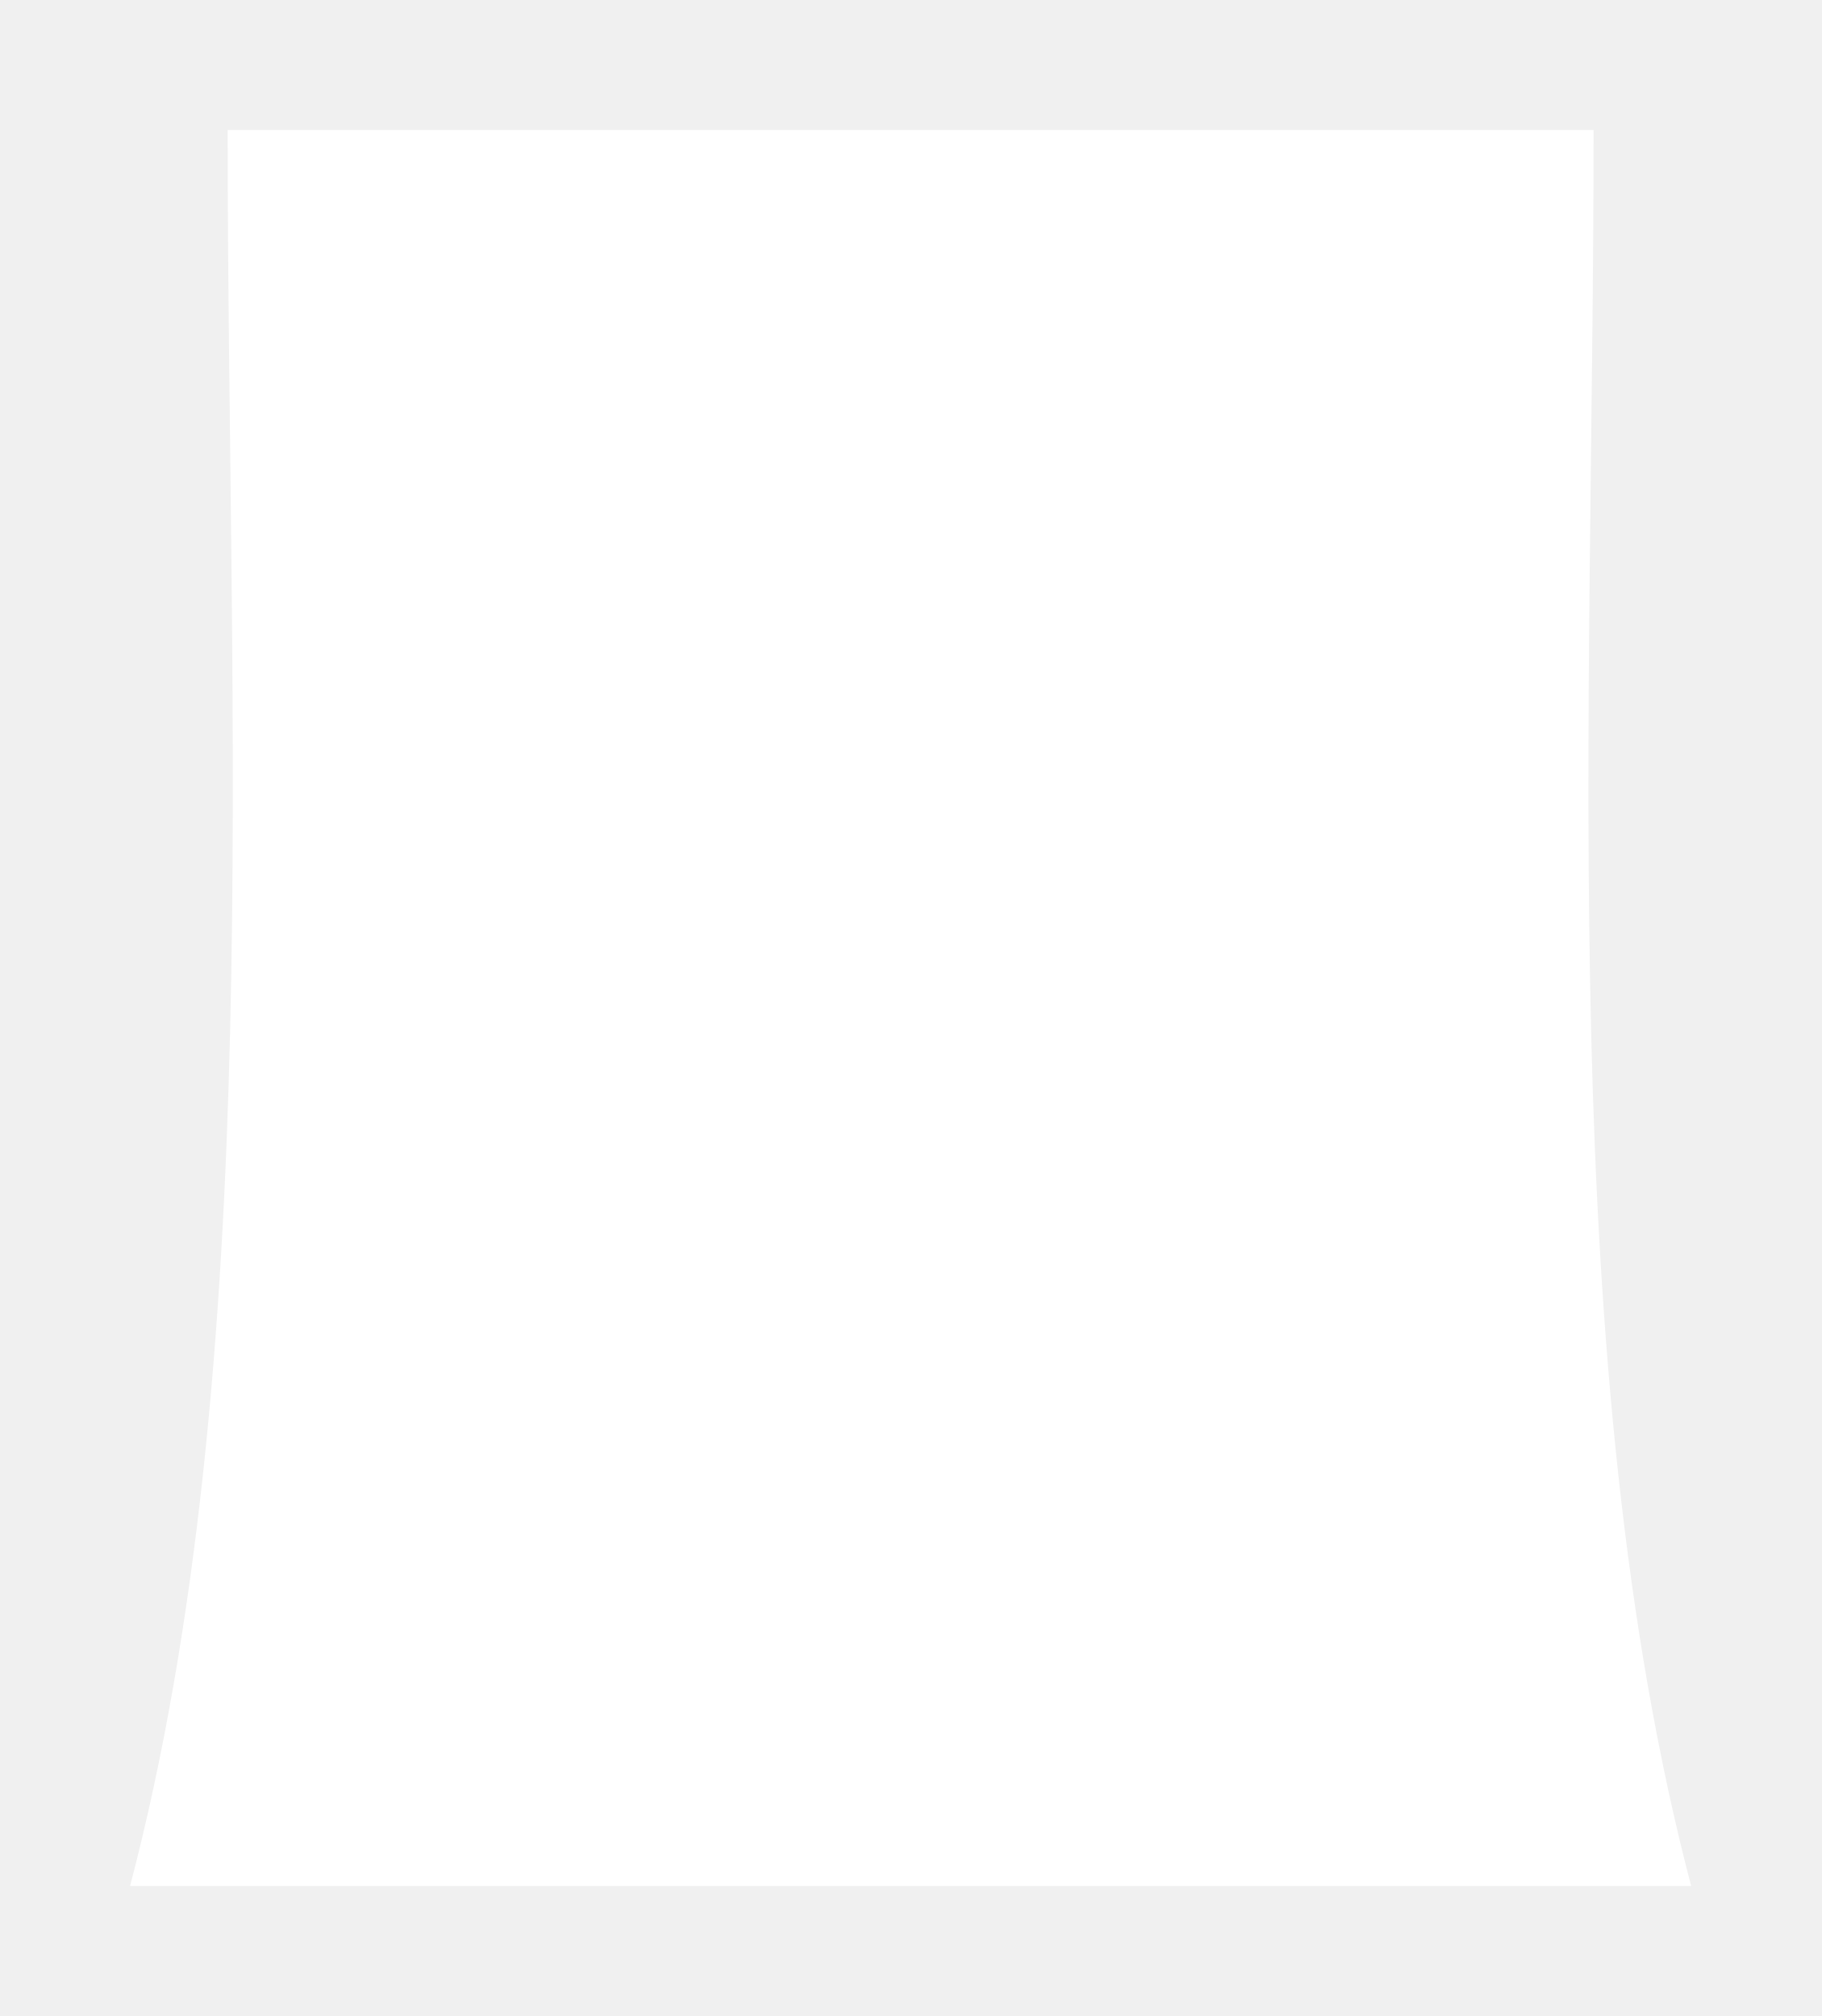
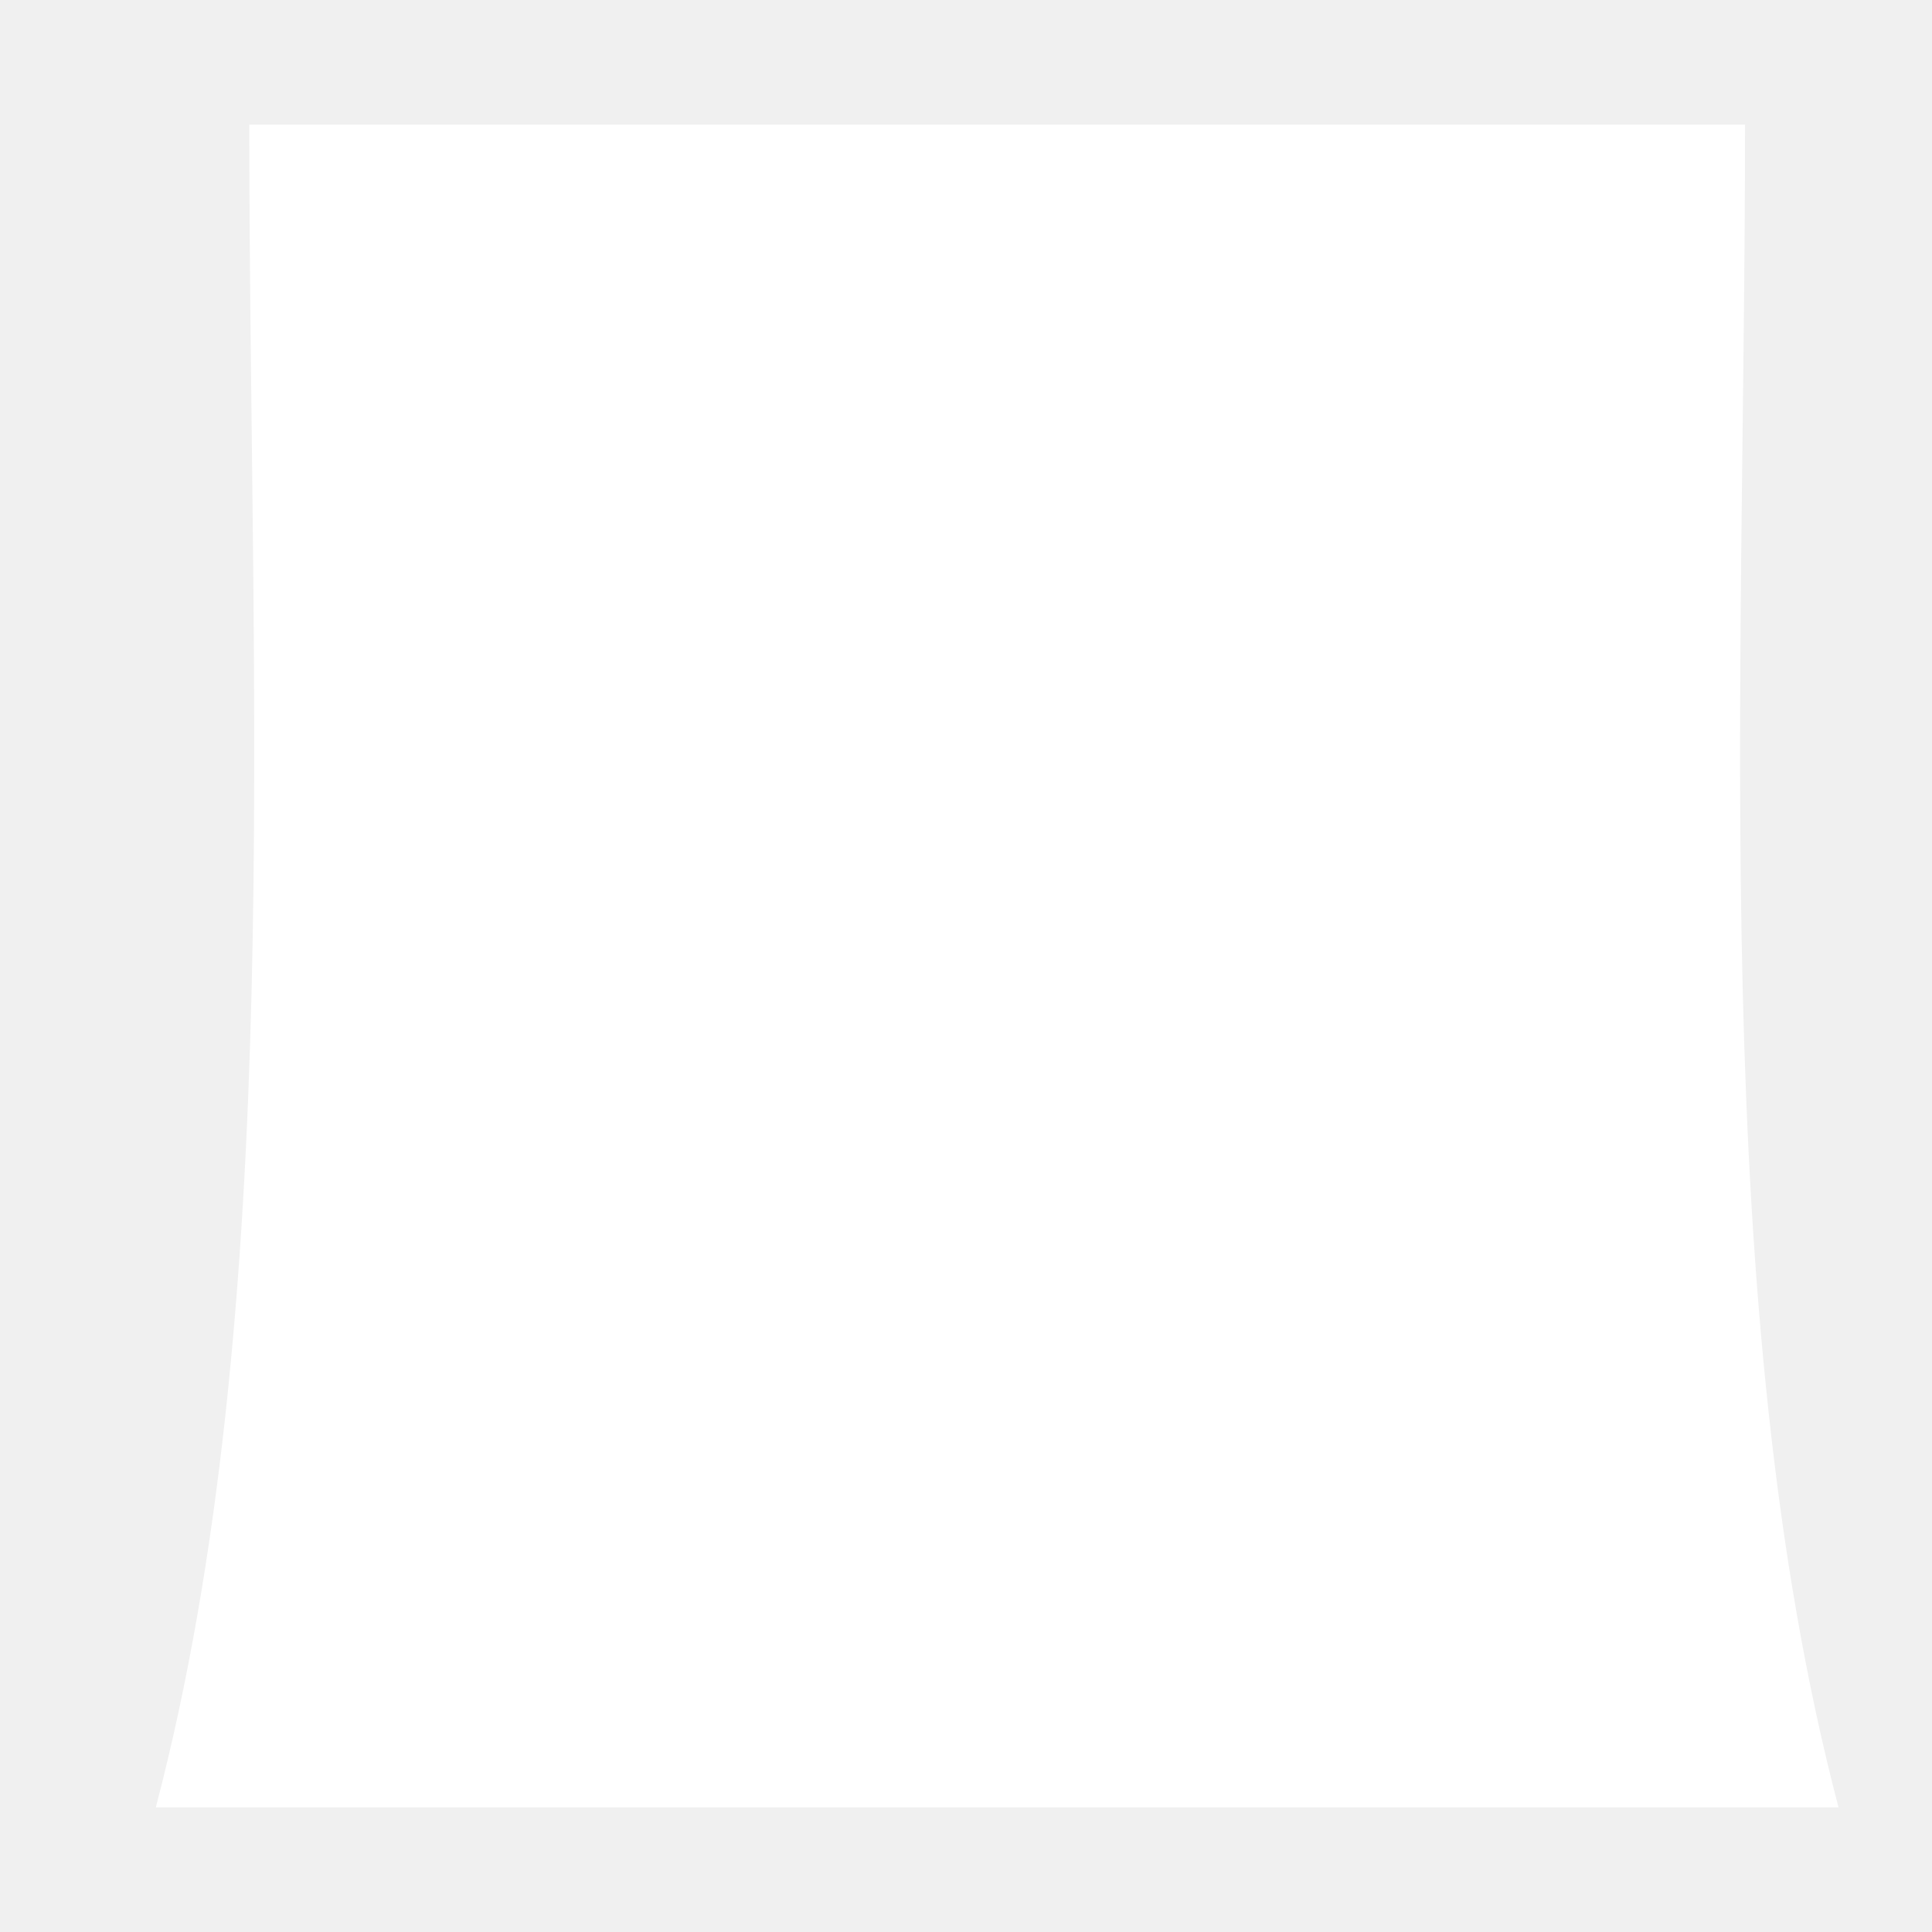
- <svg xmlns="http://www.w3.org/2000/svg" viewBox="-14 18 28 31" width="28" height="31">
-   <path d="M -10.5 20      C -10.5 29, -9.9 39, -12 47      L 12 47      C 9.9 39, 10.5 29, 10.5 20 Z" fill="#ffffff" />
+ <svg xmlns="http://www.w3.org/2000/svg" viewBox="-16 18 31 31" width="31" height="31">
+   <path d="M -12 20      C -12 29, -11.4 39, -13.5 47      L 13.5 47      C 11.4 39, 12 29, 12 20 Z" fill="#ffffff" />
</svg>
